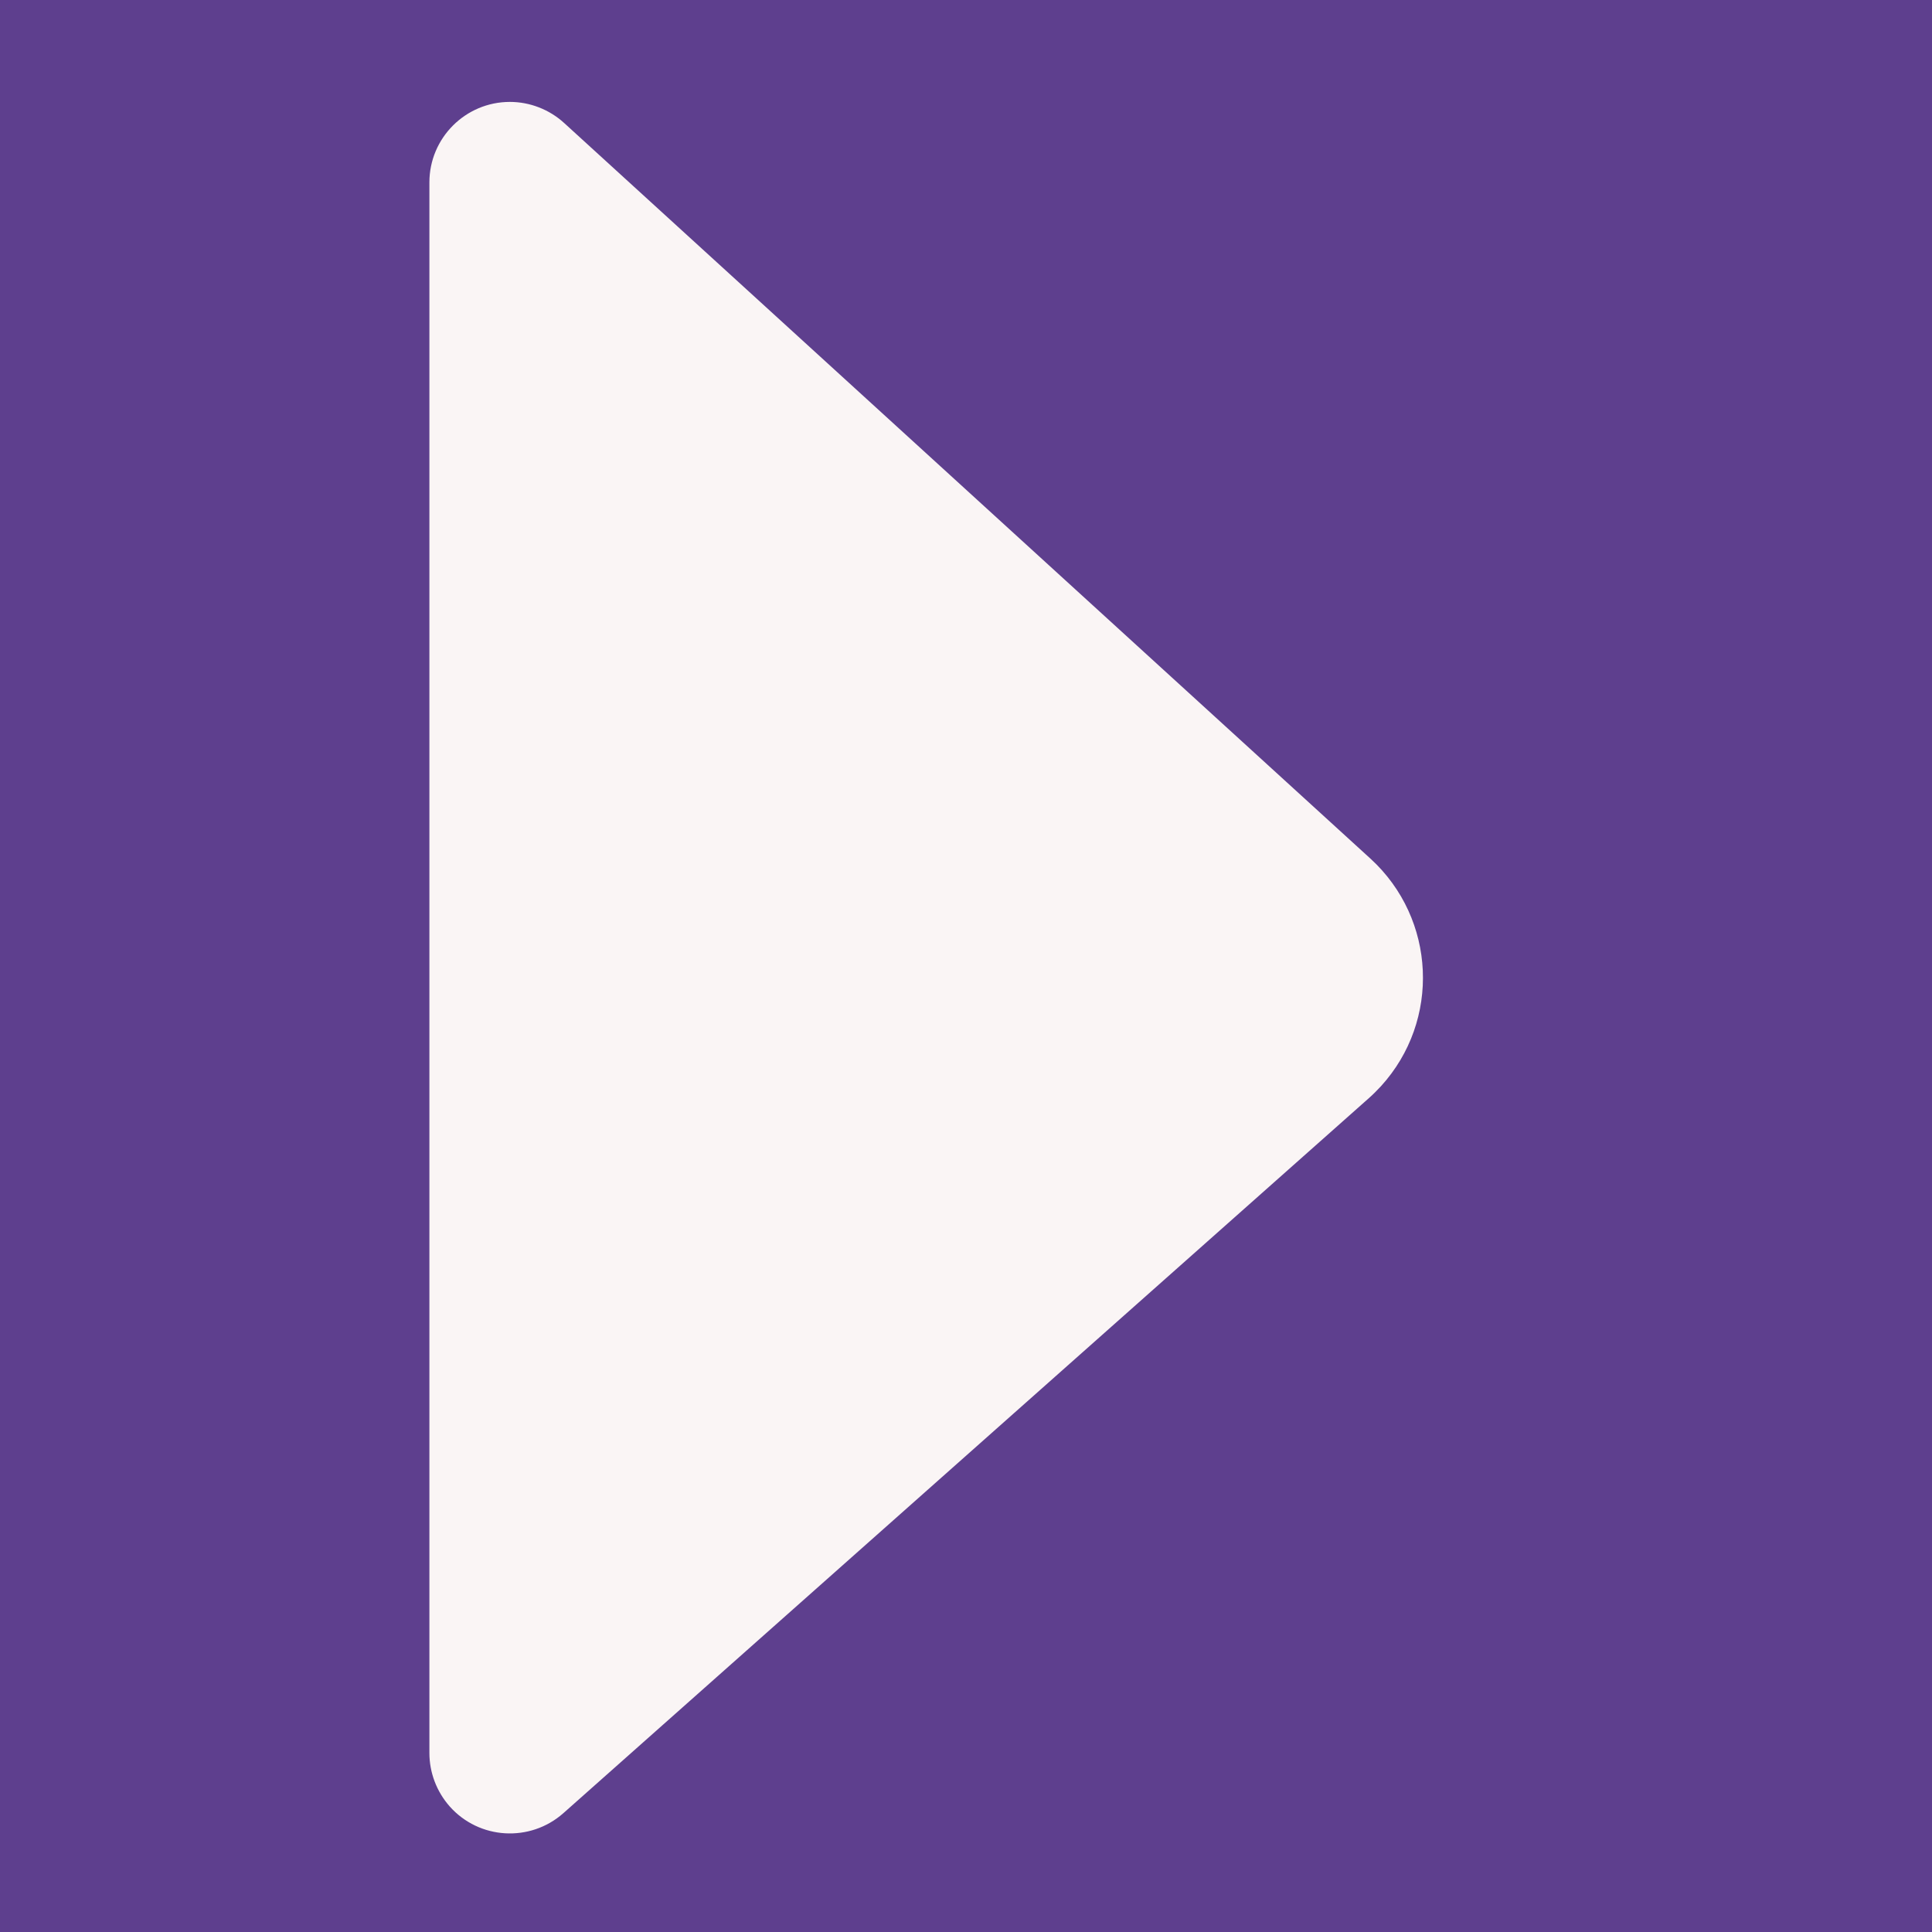
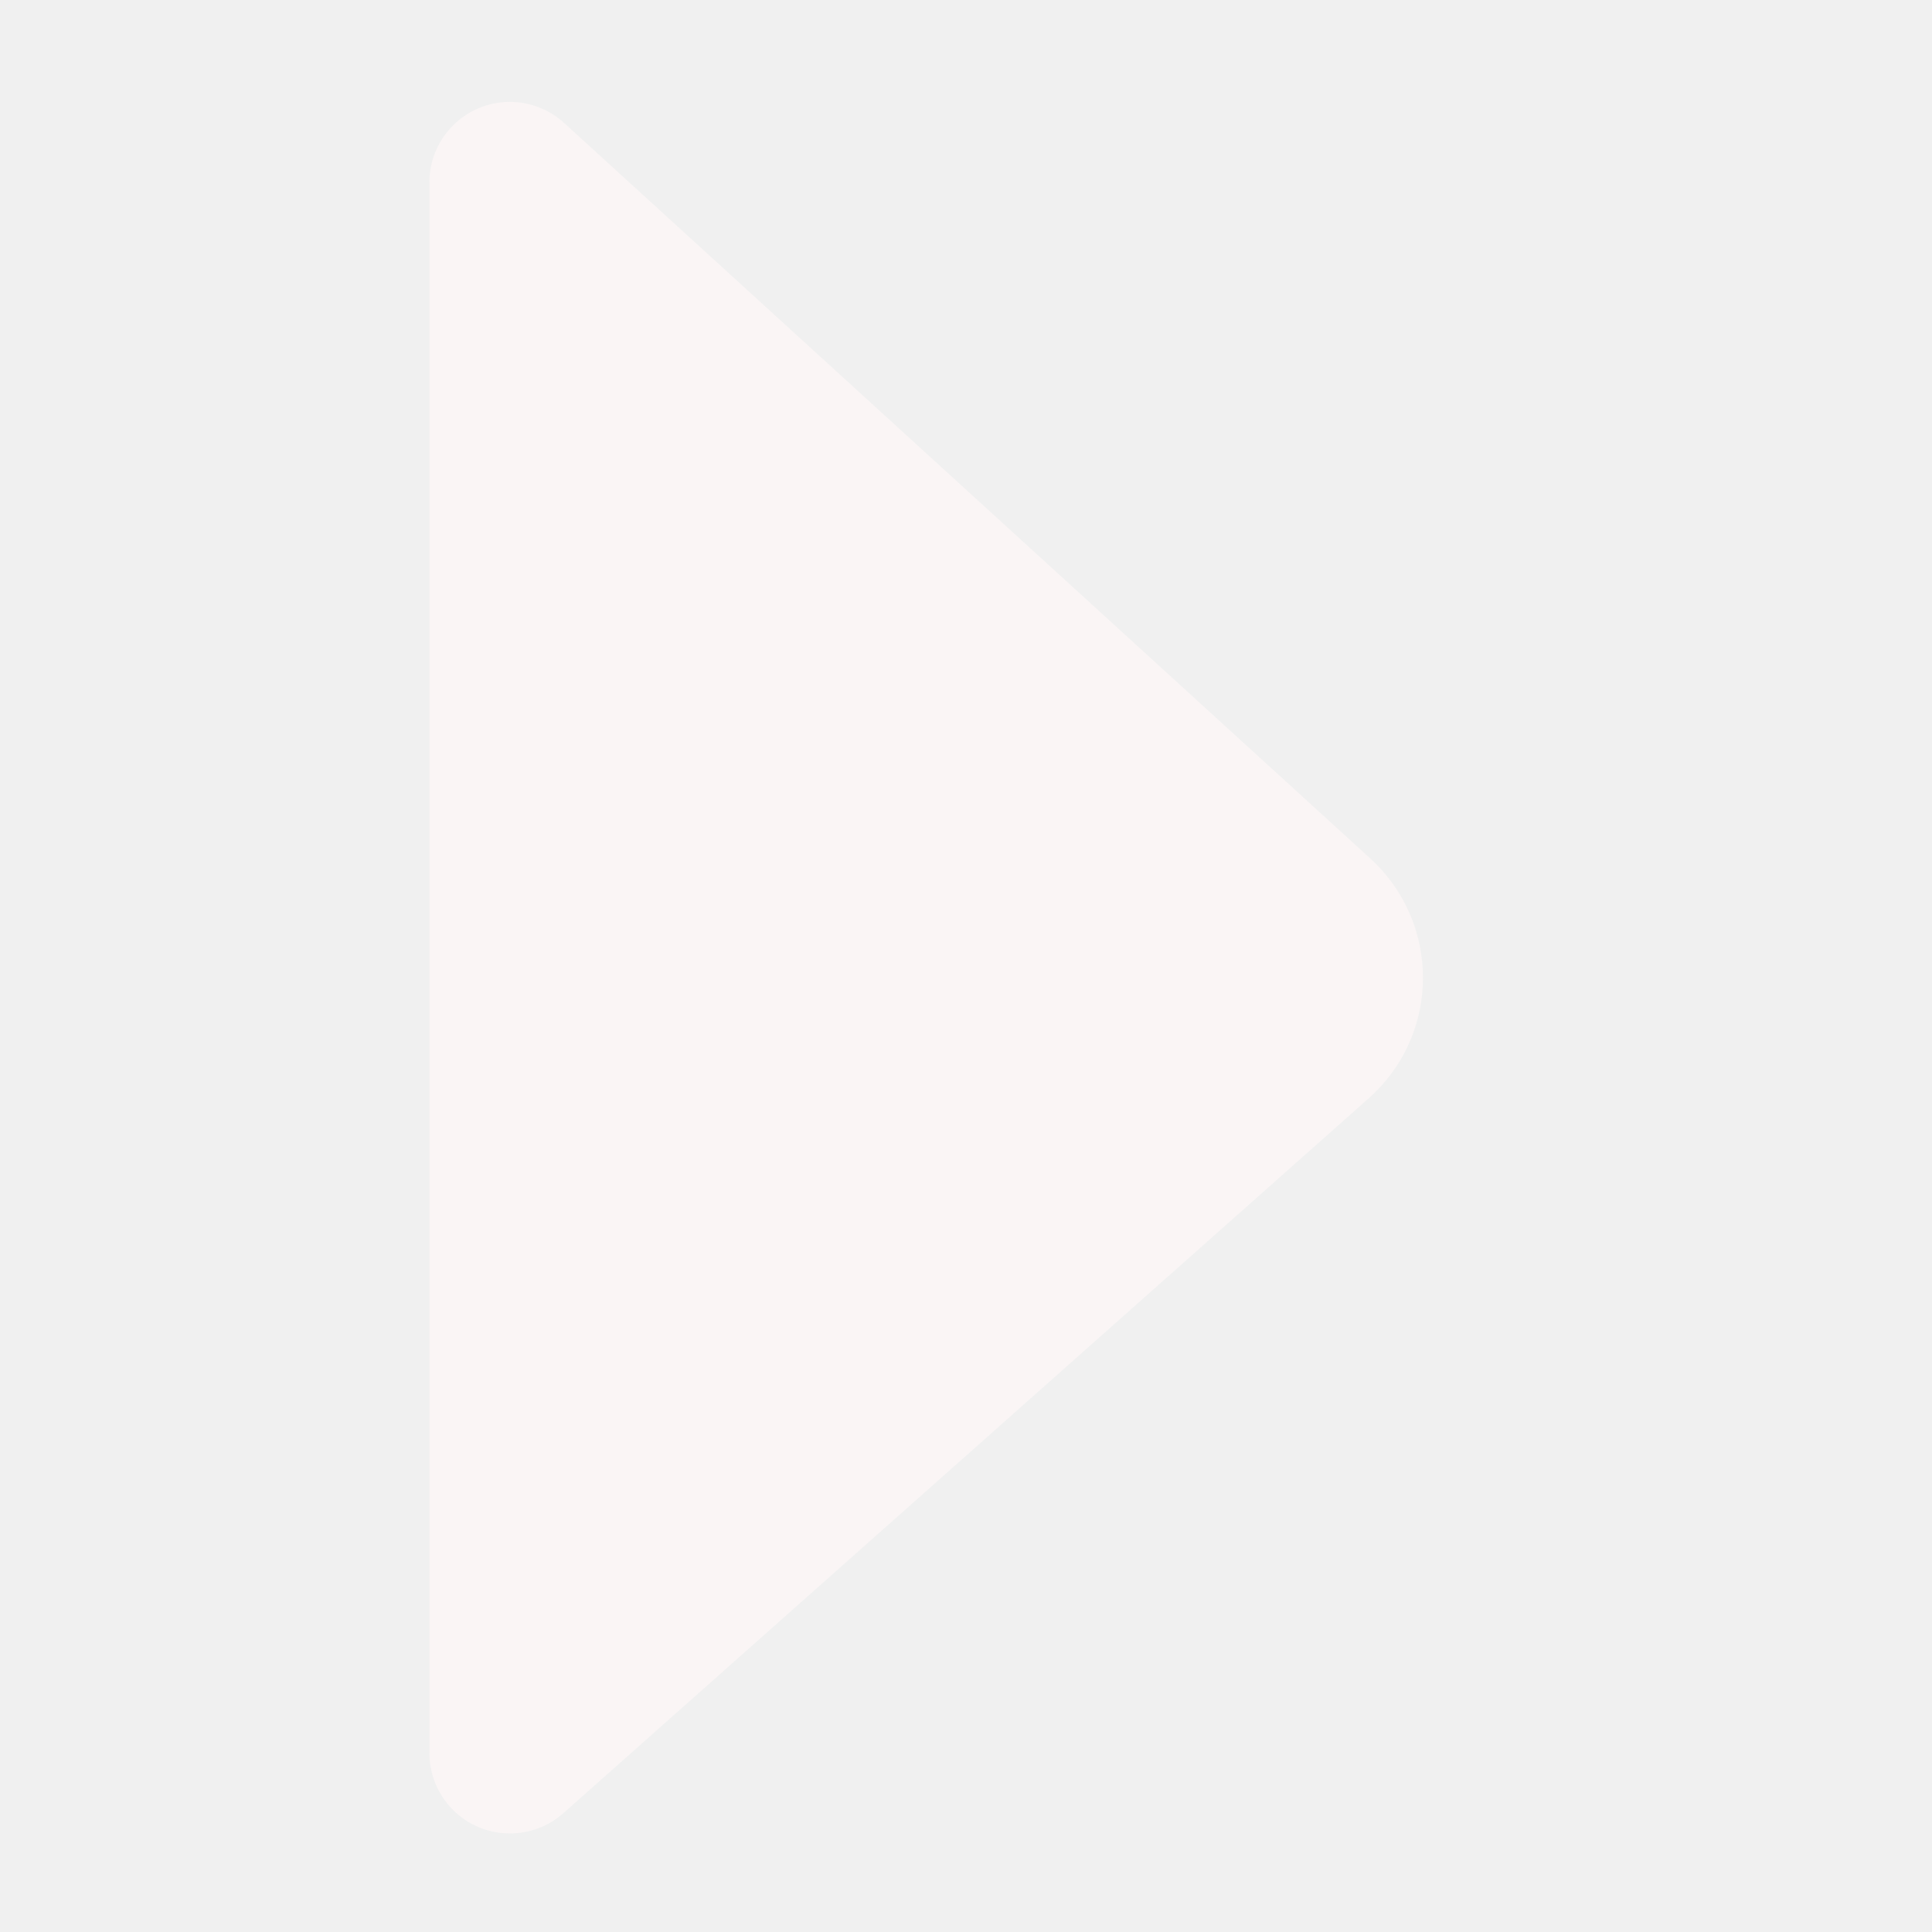
<svg xmlns="http://www.w3.org/2000/svg" xmlns:xlink="http://www.w3.org/1999/xlink" width="12px" height="12px" viewBox="0 0 12 12" version="1.1">
  <defs>
    <filter id="right-arrow-whitefilter-1">
      <feColorMatrix in="SourceGraphic" type="matrix" values="0 0 0 0 0.369 0 0 0 0 0.247 0 0 0 0 0.557 0 0 0 1 0" />
    </filter>
    <polygon id="right-arrow-whitepath-2" points="0 0.405 151.81 0.405 151.81 4.739 0 4.739" />
    <linearGradient x1="50%" y1="0%" x2="50%" y2="100%" id="right-arrow-whitelinearGradient-4">
      <stop stop-color="#F3E9E9" stop-opacity="0" offset="0%" />
      <stop stop-color="#F3E9E9" offset="100%" />
    </linearGradient>
    <filter id="right-arrow-whitefilter-5">
      <feColorMatrix in="SourceGraphic" type="matrix" values="0 0 0 0 0.953 0 0 0 0 0.914 0 0 0 0 0.914 0 0 0 1 0" />
    </filter>
  </defs>
  <g id="right-arrow-whiteHome-e-Busca---UI" stroke="none" stroke-width="1" fill="none" fill-rule="evenodd">
    <g id="right-arrow-whitedesk_Home" transform="translate(-111, -2649)">
      <g transform="translate(-93.92395, 2308)">
-         <rect id="right-arrow-whiteMask" fill="#F3E9E9" transform="translate(703.924, 273) scale(1, -1) translate(-703.924, -273) " x="93.924" y="0" width="1220" height="546" />
        <g filter="url(#right-arrow-whitefilter-1)" id="right-arrow-white1.-assets/patterns/document-copy-2" opacity="0.3">
          <g transform="translate(0, 215)">
            <g id="right-arrow-whiteGroup-2" transform="translate(95.69582, 111.9633)">
              <g id="right-arrow-whiteGroup-16-Copy-3" transform="translate(0, 0)">
                <g id="right-arrow-whiteGroup-3" transform="translate(0, 25.13938)">
                  <mask id="right-arrow-whitemask-3" fill="white">
                    <use xlink:href="#path-2" />
                  </mask>
                  <g id="right-arrow-whiteClip-2" />
                  <path d="M149.606,4.739 L2.205,4.739 C0.987,4.739 0,3.768 0,2.572 C0,1.375 0.987,0.405 2.205,0.405 L149.606,0.405 C150.824,0.405 151.81,1.375 151.81,2.572 C151.81,3.768 150.824,4.739 149.606,4.739" id="right-arrow-whiteFill-1" fill="#2F2D3D" mask="url(#right-arrow-whitemask-3)" />
                </g>
              </g>
            </g>
          </g>
        </g>
-         <rect id="right-arrow-whiteMask" fill="url(#right-arrow-whitelinearGradient-4)" transform="translate(704.924, 376) scale(1, -1) translate(-704.924, -376) " x="94.924" y="206" width="1220" height="340" />
        <g id="right-arrow-whiteCard-width-link" transform="translate(109.924, 157)">
-           <rect id="right-arrow-whitecard" fill="#5E3F8E" x="0" y="0" width="382" height="269" />
          <g id="right-arrow-white1.-assets/button/textlink+icon" transform="translate(30, 42)" filter="url(#right-arrow-whitefilter-5)">
            <g transform="translate(0, 137)">
              <g id="right-arrow-white1.-assets_icon-downarrow" fill="#F3E9E9" transform="translate(71, 11) scale(-1, 1) rotate(90) translate(-71, -11) translate(65, 5)">
                <path d="M2.667,1.112 L2.667,10.867 C2.667,11.143 2.891,11.367 3.167,11.367 C3.291,11.367 3.412,11.32 3.504,11.236 L8.513,6.666 C8.92,6.293 8.949,5.661 8.577,5.253 C8.553,5.227 8.528,5.202 8.502,5.179 L3.499,0.738 C3.292,0.555 2.976,0.574 2.793,0.78 C2.712,0.872 2.667,0.99 2.667,1.112 Z" id="right-arrow-whitePath-2" transform="translate(6, 6) rotate(90) translate(-6, -6) " />
              </g>
            </g>
          </g>
        </g>
      </g>
    </g>
  </g>
</svg>
